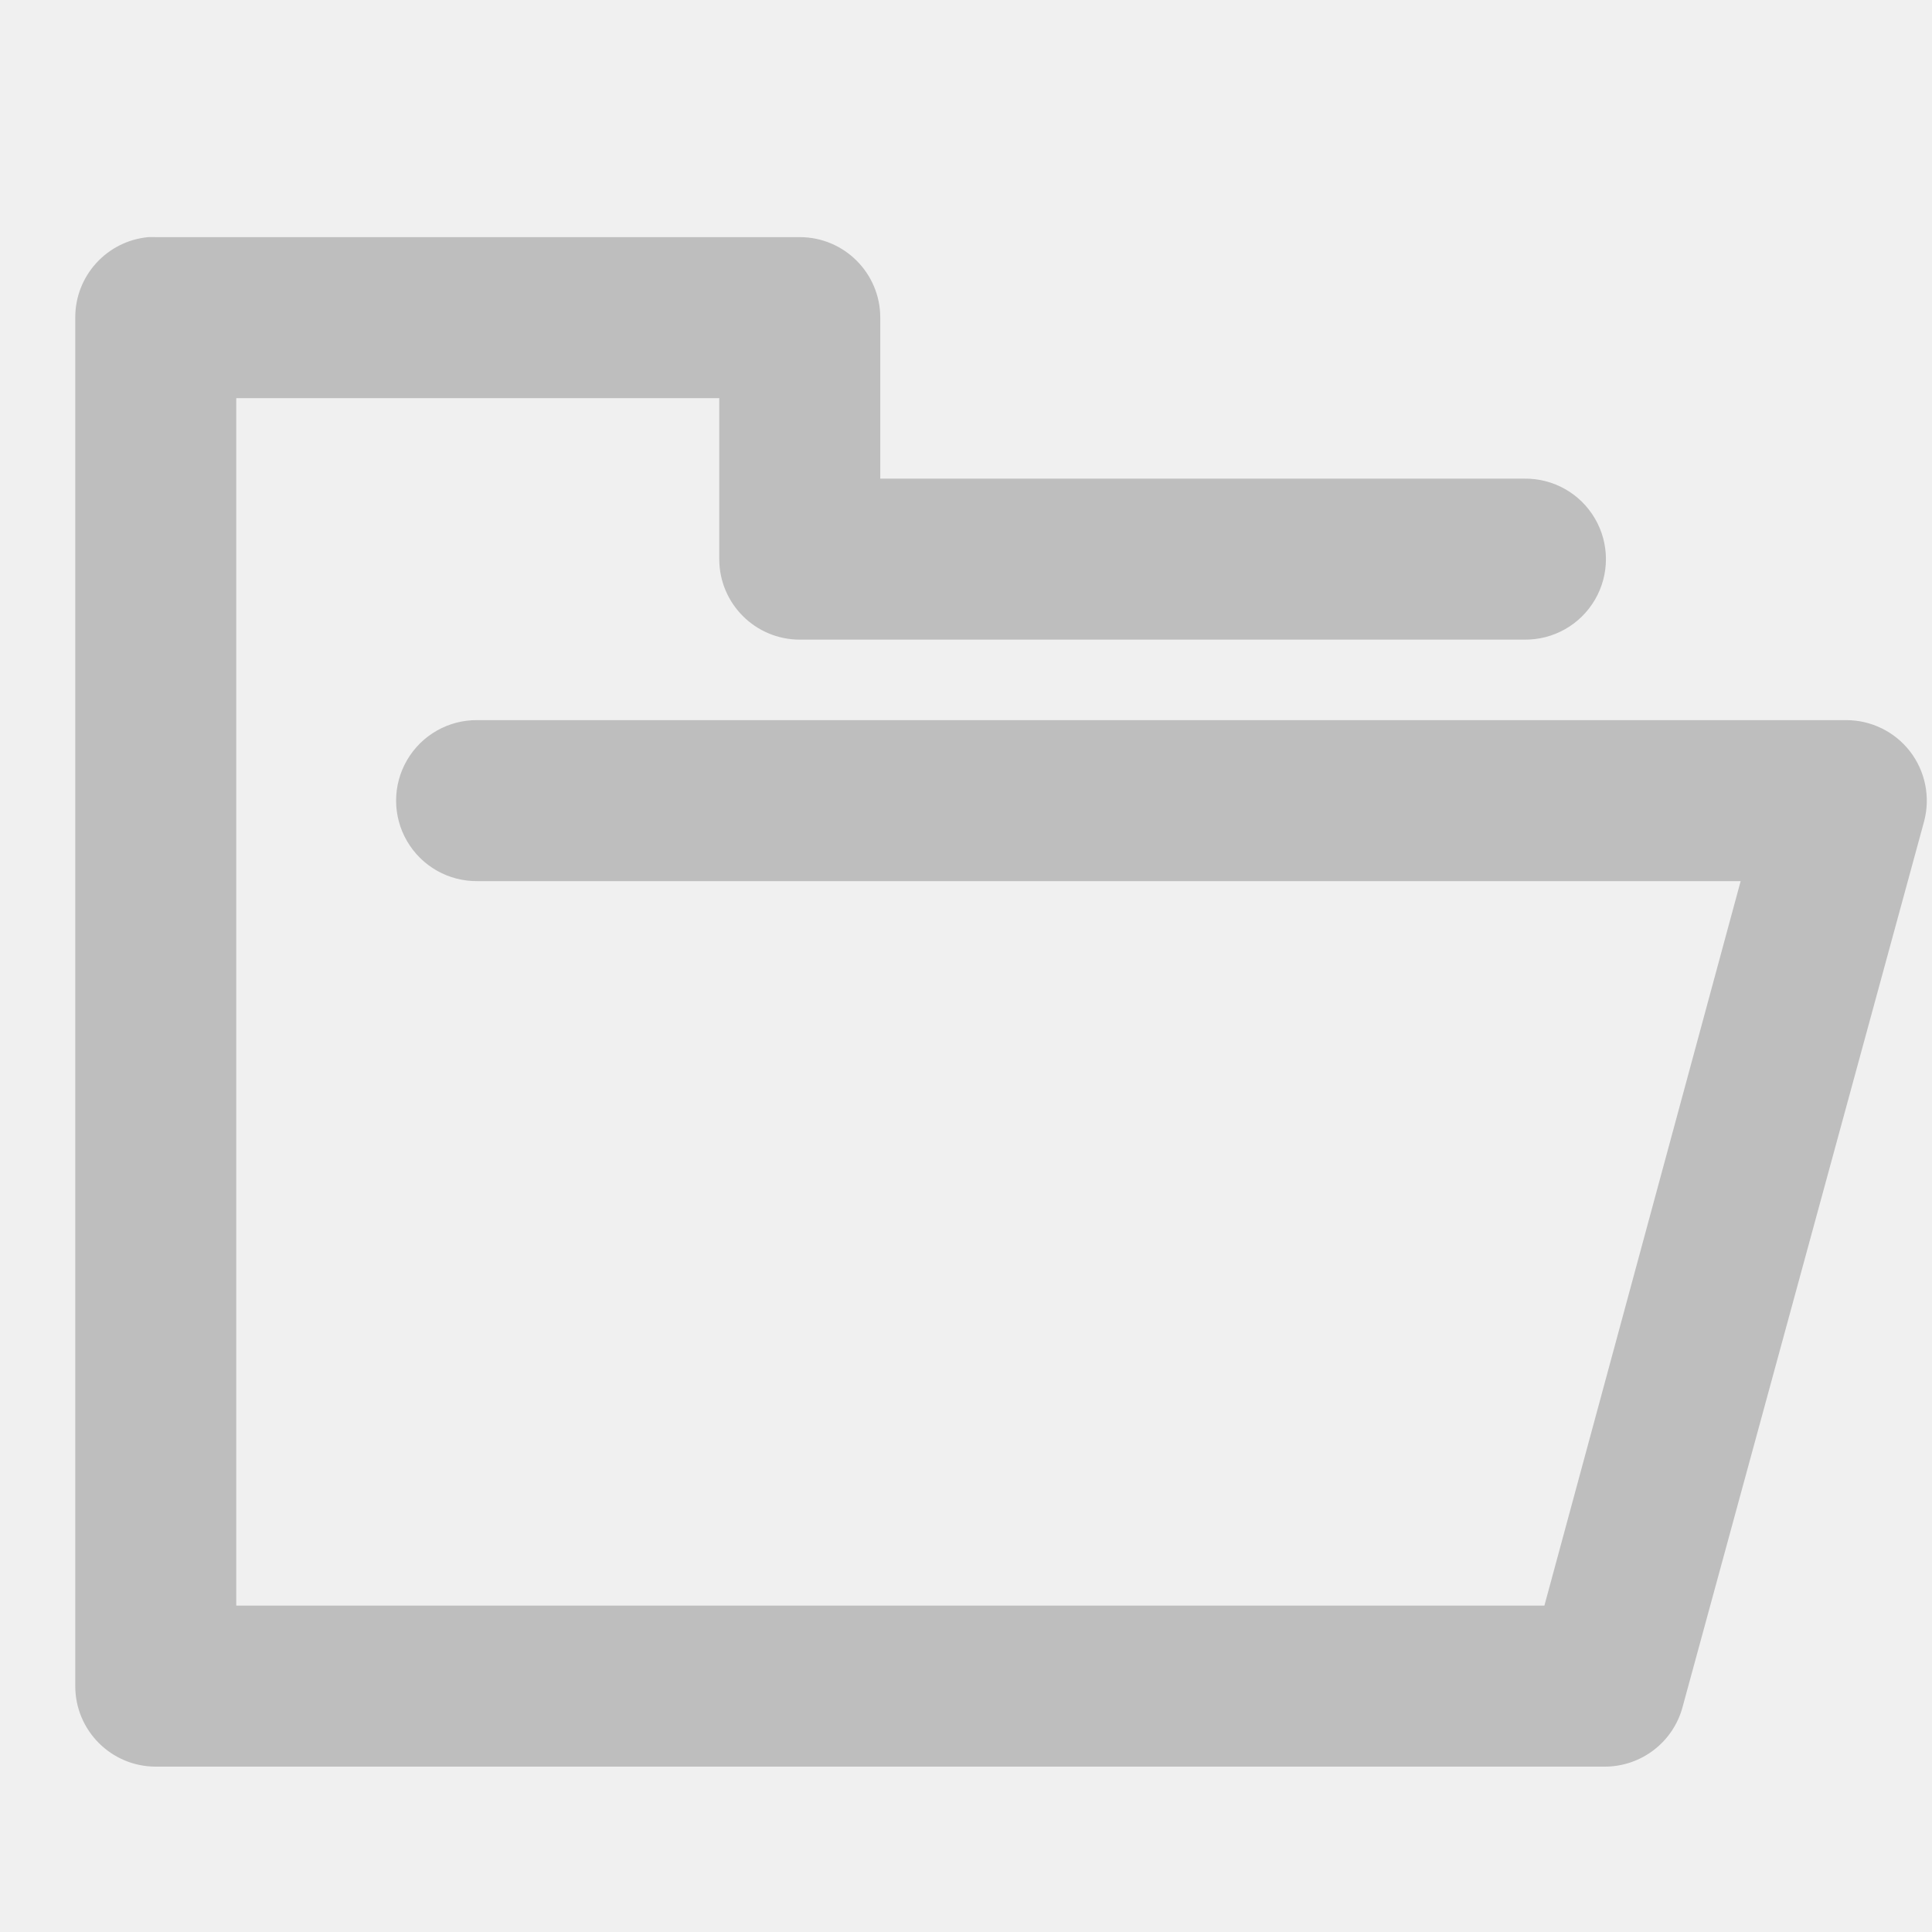
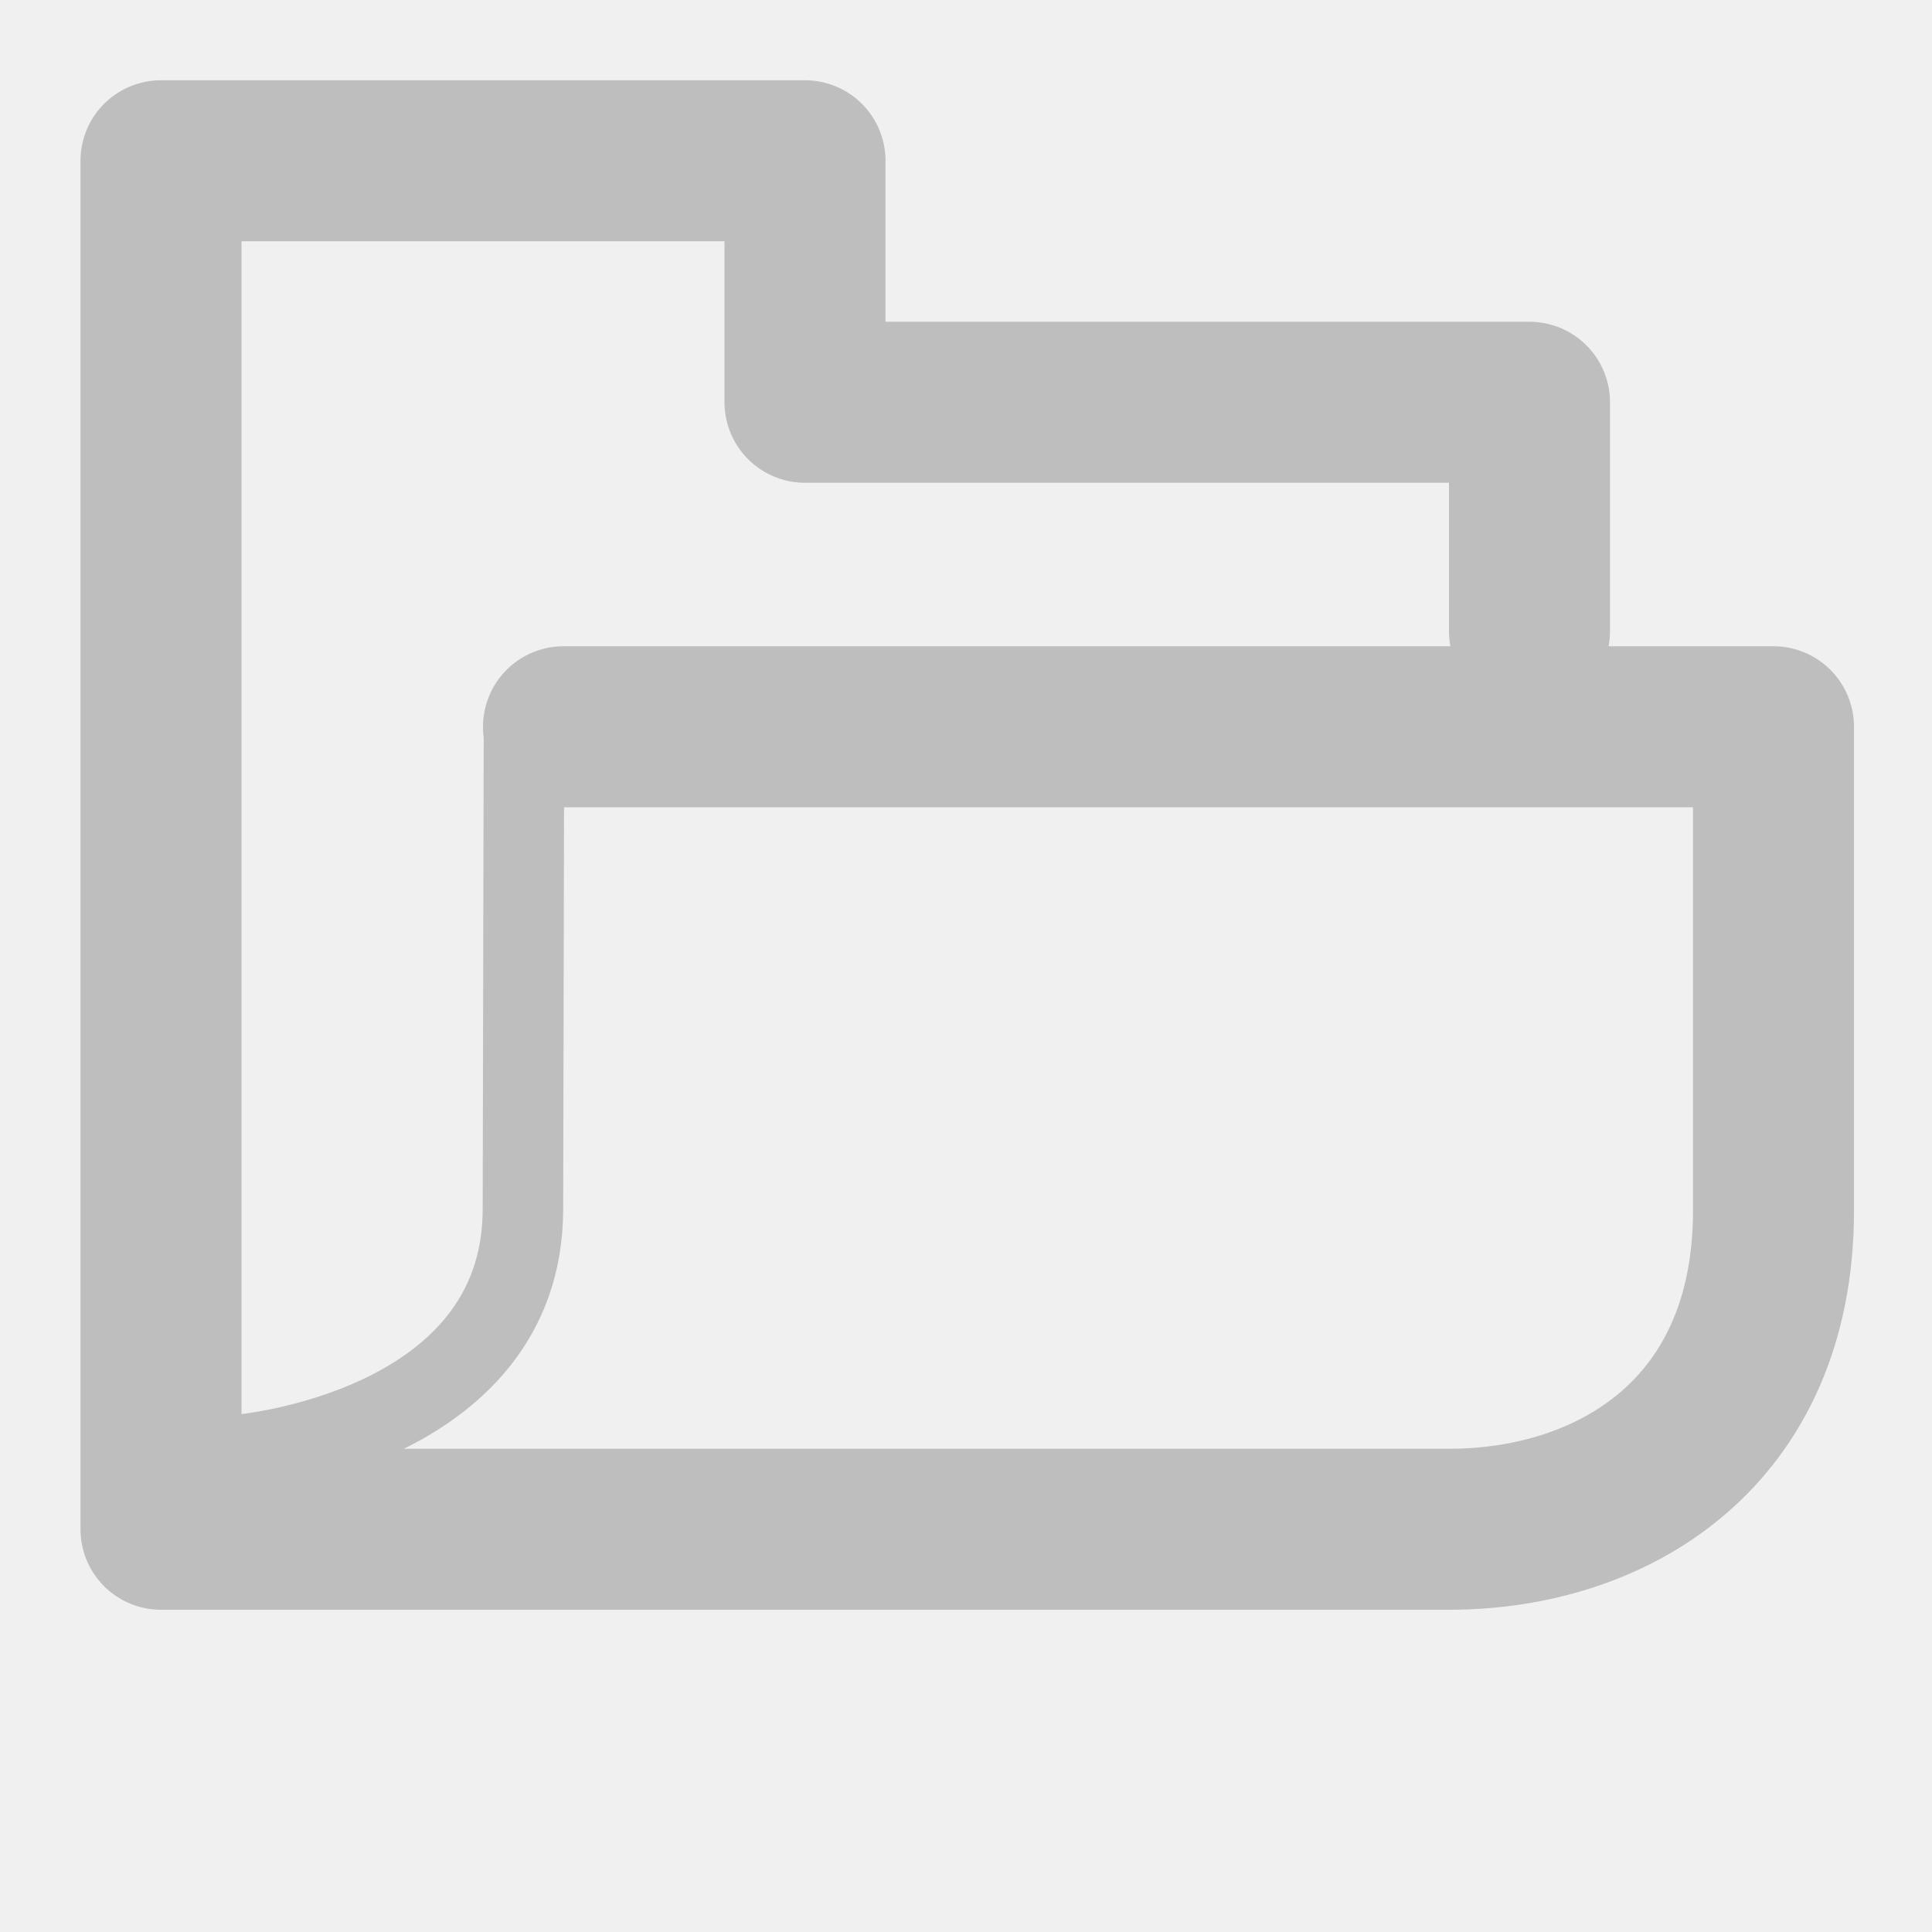
<svg xmlns="http://www.w3.org/2000/svg" version="1.0" width="24" height="24" id="svg7384">
  <defs id="defs7386" />
-   <g transform="translate(586.935,-307.0543)" id="layer3" />
-   <g transform="translate(586.935,-307.0543)" id="layer5" />
-   <g transform="translate(586.935,-307.0543)" id="layer7" />
-   <g transform="translate(586.935,-307.0543)" id="layer2" />
-   <g transform="translate(586.935,-307.0543)" id="layer8" />
-   <g transform="translate(586.935,-1259.416)" id="layer1" />
-   <g transform="translate(586.935,-307.0543)" id="layer4" />
-   <g transform="translate(586.935,-307.0543)" id="layer9" />
-   <g transform="translate(586.935,-307.0543)" id="layer6">
-     <rect width="24" height="24" x="562.935" y="307.054" transform="scale(-1,1)" id="rect8223" style="opacity:0;fill:#ffffff;fill-opacity:1;stroke:none;display:inline" />
-     <path d="M -585.094,310 C -585.609,310.049 -586.002,310.482 -586,311 L -586,328 C -586,328.552 -585.552,329 -585,329 L -567,329 C -566.544,329 -566.145,328.692 -566.031,328.25 L -563.031,317.25 C -562.954,316.95 -563.02,316.632 -563.209,316.387 C -563.399,316.143 -563.691,316 -564,316 L -581,316 C -581.361,315.995 -581.696,316.184 -581.878,316.496 C -582.06,316.807 -582.06,317.193 -581.878,317.504 C -581.696,317.816 -581.361,318.005 -581,318 L -565.312,318 L -567.75,327 L -584,327 L -584,312 L -578,312 L -578,314 C -578,314.552 -577.552,315 -577,315 L -568,315 C -567.639,315.005 -567.304,314.816 -567.122,314.504 C -566.94,314.193 -566.94,313.807 -567.122,313.496 C -567.304,313.184 -567.639,312.995 -568,313 L -576,313 L -576,311 C -576,310.448 -576.448,310 -577,310 L -585,310 C -585.031,309.999 -585.063,309.999 -585.094,310 z" id="path10447" style="fill:#bebebe;fill-opacity:1;stroke:none;stroke-width:2;stroke-linecap:round;stroke-linejoin:round;marker:none;stroke-miterlimit:4;stroke-dasharray:none;stroke-dashoffset:0;stroke-opacity:1;visibility:visible;display:inline;overflow:visible;enable-background:accumulate" />
+   <g transform="translate(619,-308)" id="layer3" />
+   <g transform="translate(619,-308)" id="layer5" />
+   <g transform="translate(619,-308)" id="layer7" />
+   <g transform="translate(619,-308)" id="layer2" />
+   <g transform="translate(619,-308)" id="layer8" />
+   <g transform="translate(619,-1260.362)" id="layer1" />
+   <g transform="translate(619,-308)" id="layer4" />
+   <g transform="translate(619,-308)" id="layer9" />
+   <g transform="translate(619,-308)" id="layer6">
+     <g transform="translate(-1068,894.9971)" id="use6375">
+       <rect width="24" height="24" x="-473" y="-586.997" transform="scale(-1,1)" id="rect8943" style="opacity:0;fill:#ffffff;fill-opacity:1;stroke:none;display:inline" />
+       <path d="M 456,-577.969 L 471.031,-577.969 L 471.031,-571.958 C 471.031,-569.193 469.033,-568 467,-568 L 451,-568 L 451,-585 L 459,-585 L 459,-582 L 468,-582 L 468,-579.156" id="path8945" style="fill:none;stroke:#bebebe;stroke-width:2;stroke-linecap:round;stroke-linejoin:round;stroke-miterlimit:4;stroke-dasharray:none;stroke-opacity:1" />
+       <path d="M 455.509,-577.972 L 455.496,-571.969 C 455.487,-569.23 451.99,-568.927 451.99,-568.927" id="path8947" style="fill:none;stroke:#bebebe;stroke-width:1px;stroke-linecap:butt;stroke-linejoin:miter;stroke-opacity:1" />
+     </g>
  </g>
</svg>
